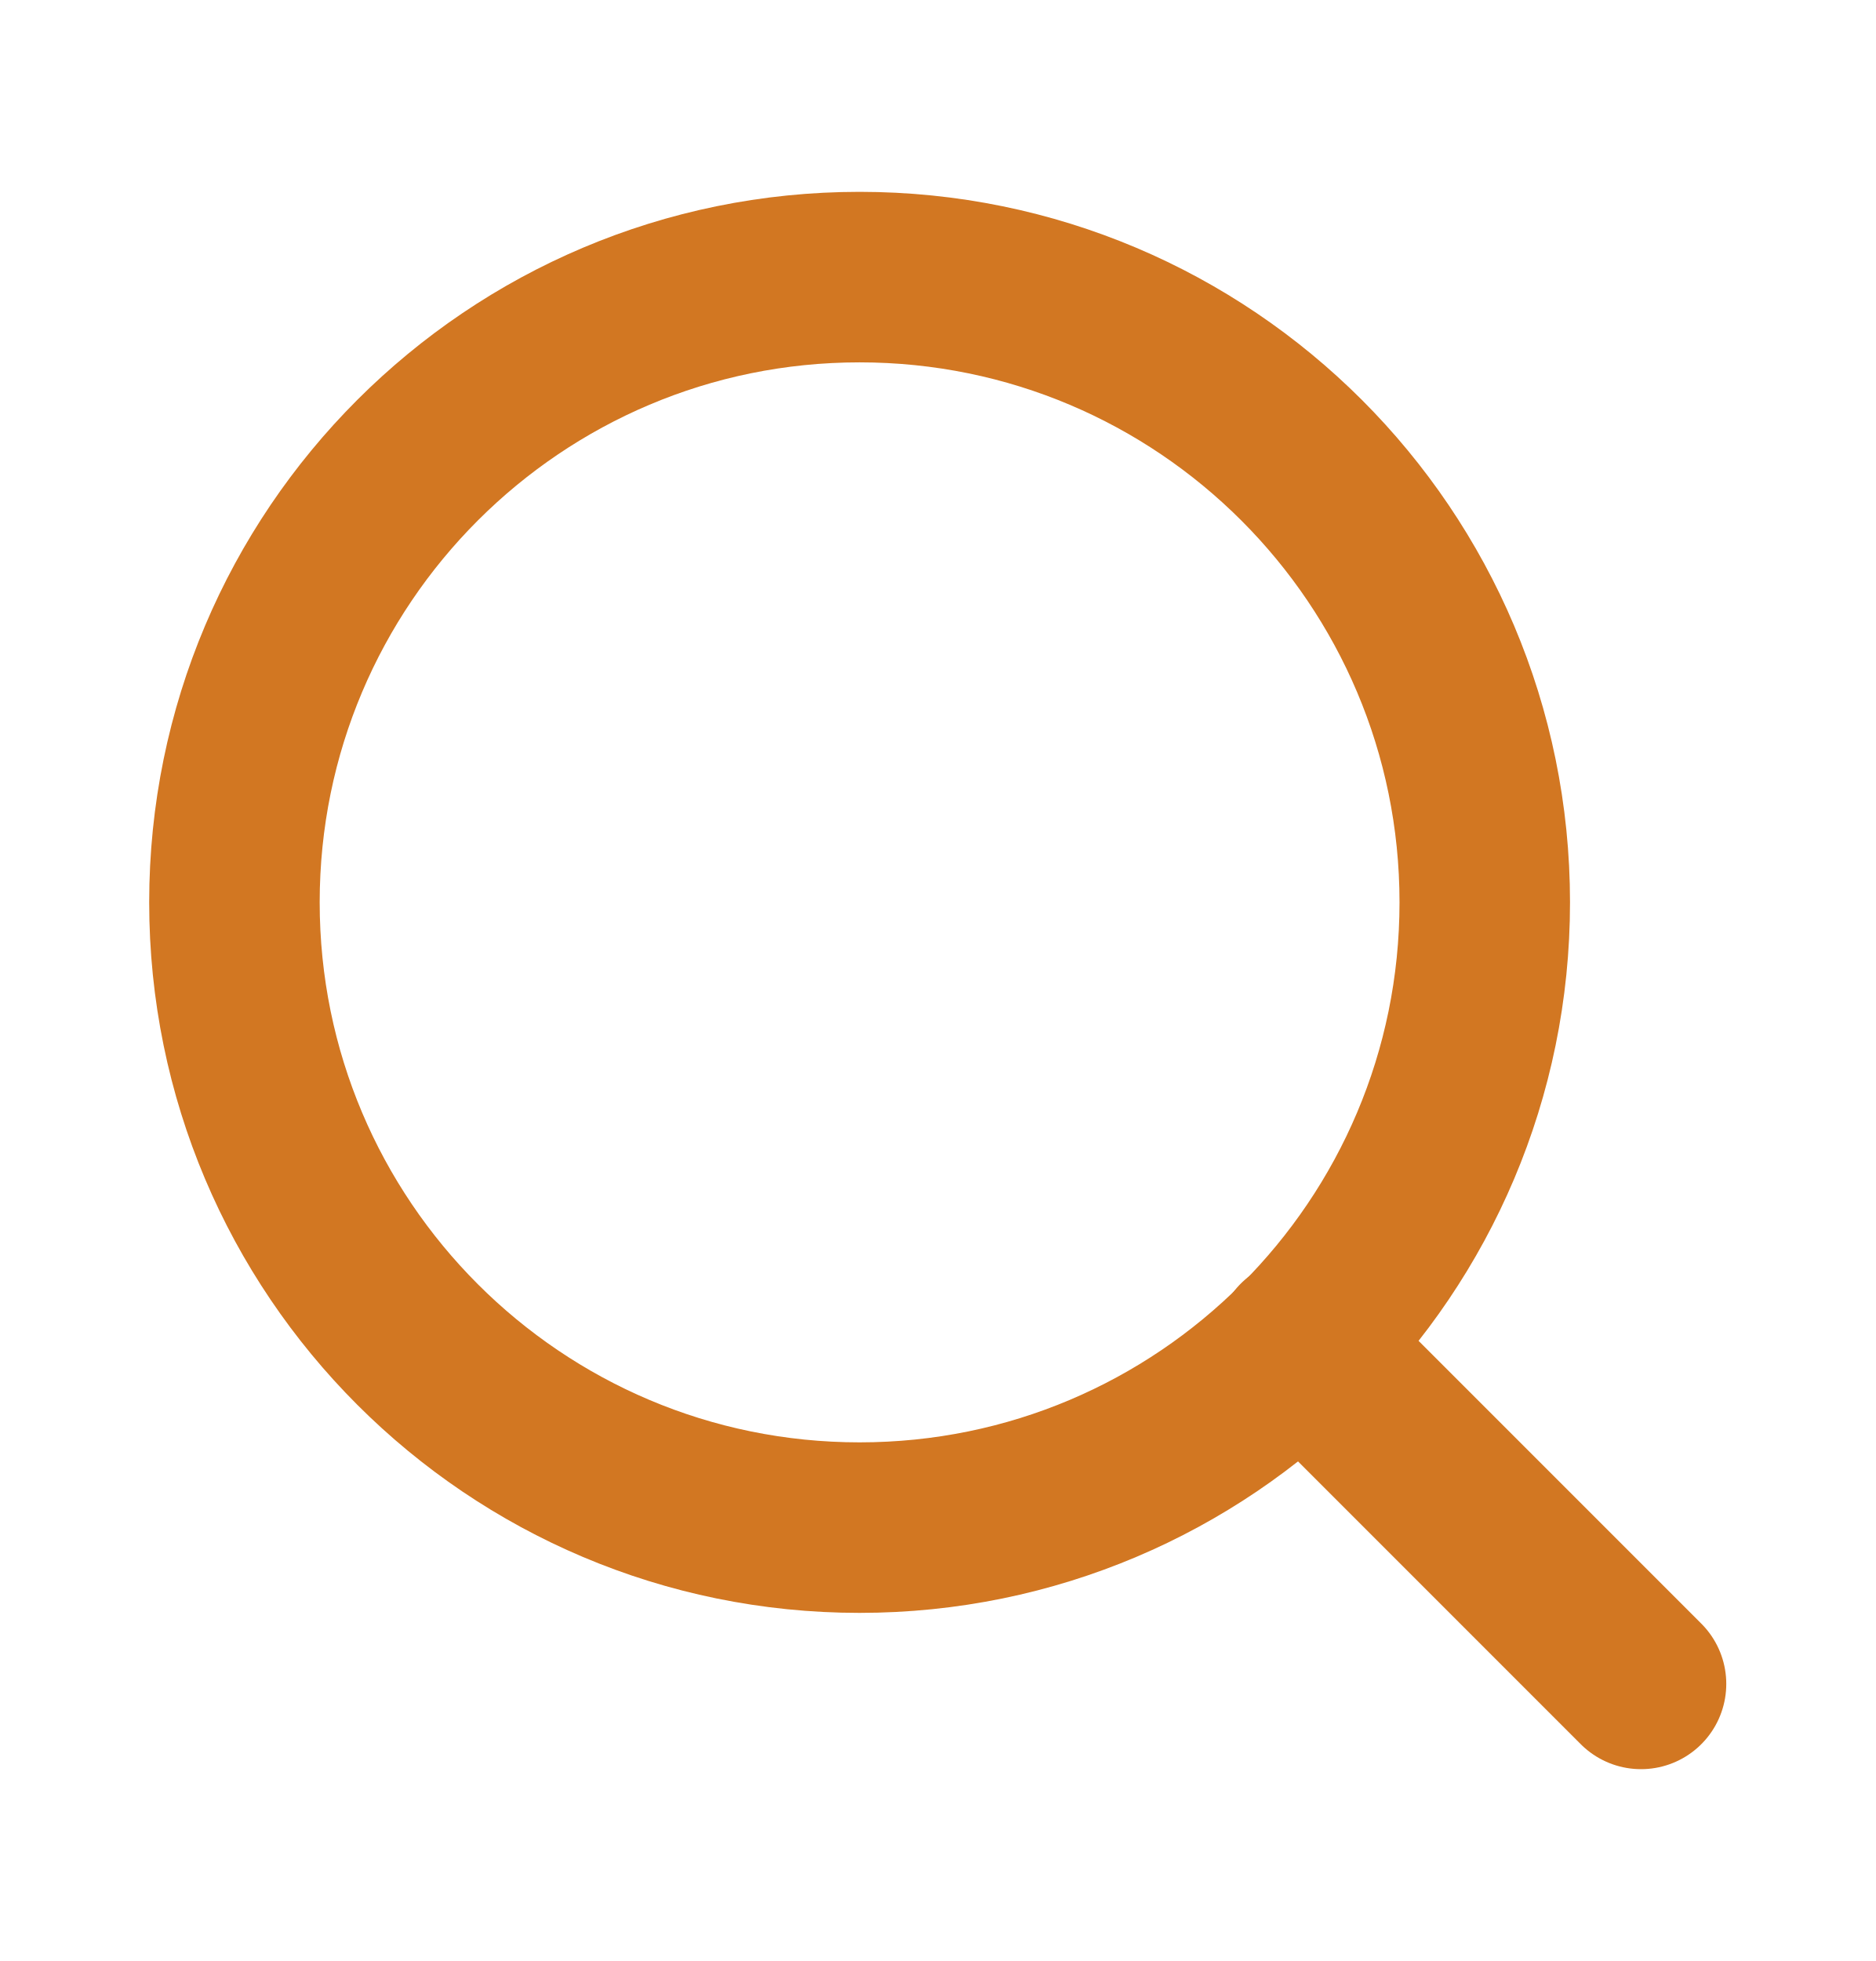
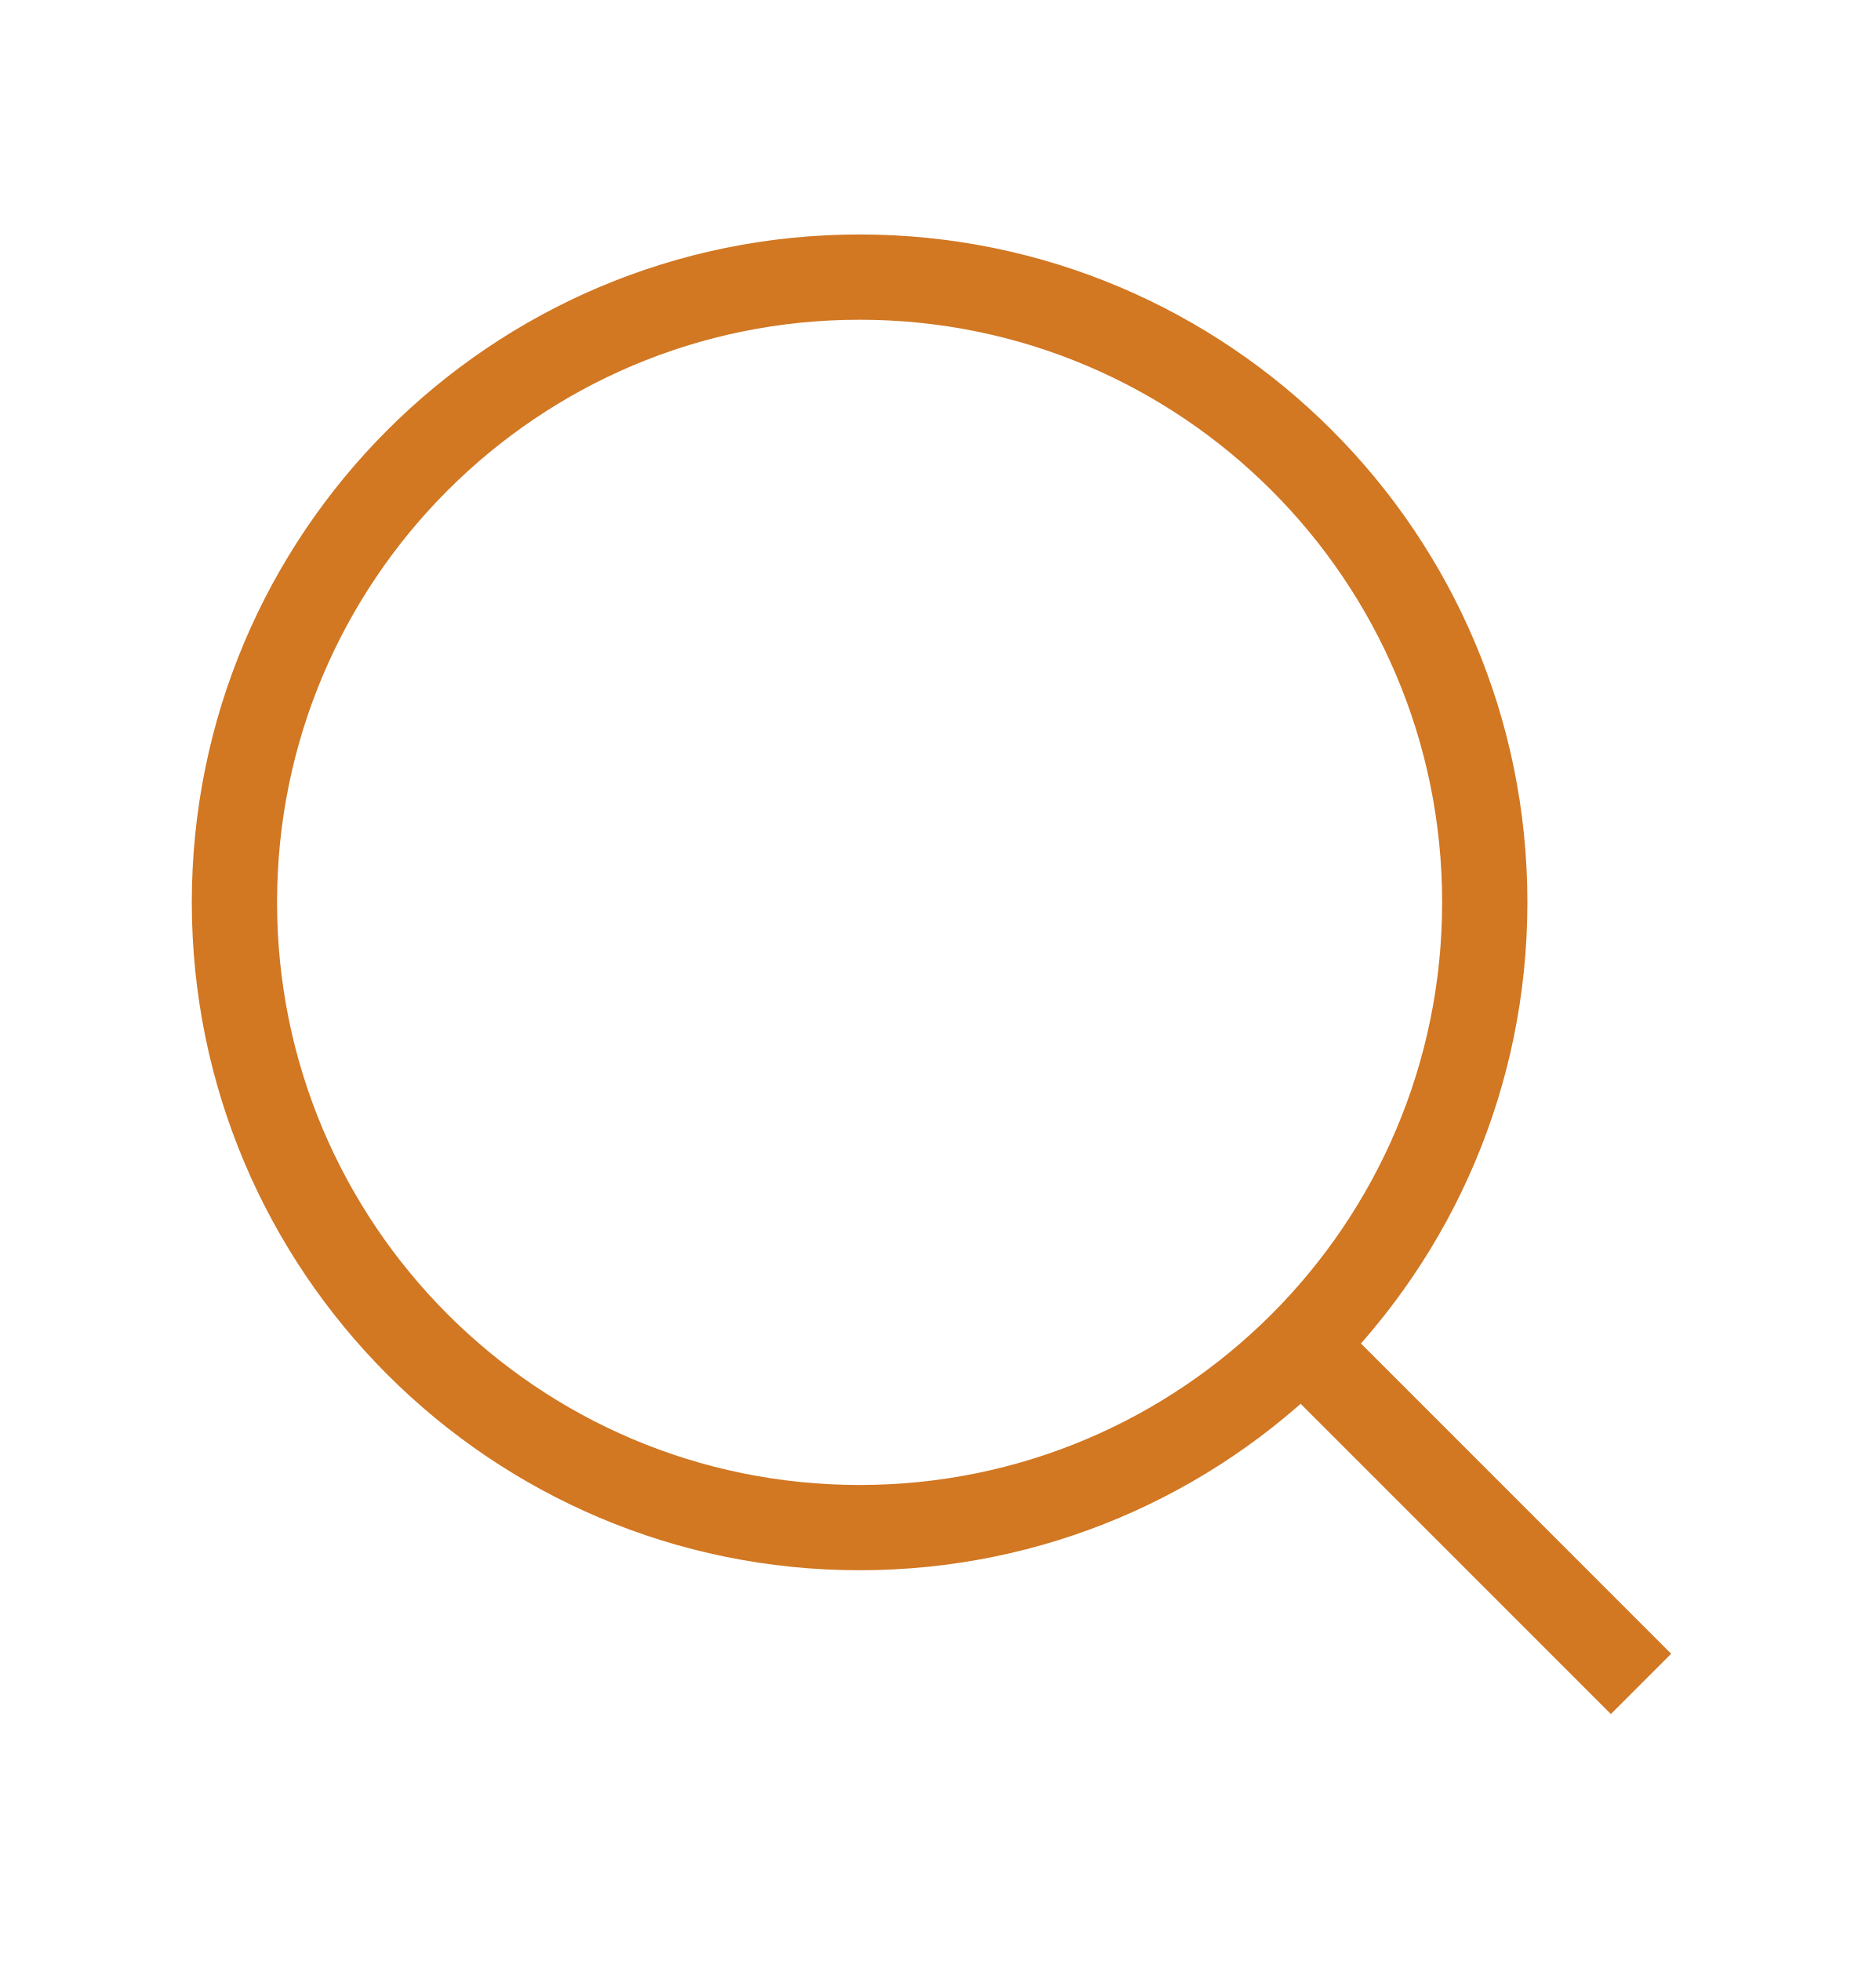
<svg xmlns="http://www.w3.org/2000/svg" width="22" height="23" viewBox="0 0 22 23" fill="none">
-   <path d="M10.083 17.917C14.133 17.917 17.417 14.633 17.417 10.583C17.417 6.533 14.133 3.25 10.083 3.25C6.033 3.25 2.75 6.533 2.75 10.583C2.75 14.633 6.033 17.917 10.083 17.917Z" stroke="#D27722" stroke-width="2" stroke-linecap="round" stroke-linejoin="round" />
-   <path d="M19.25 19.75L15.262 15.762" stroke="#D27722" stroke-width="2" stroke-linecap="round" stroke-linejoin="round" />
+   <path d="M10.083 17.917C14.133 17.917 17.417 14.633 17.417 10.583C17.417 6.533 14.133 3.25 10.083 3.25C6.033 3.25 2.75 6.533 2.75 10.583C2.75 14.633 6.033 17.917 10.083 17.917Z" stroke="#D27722" strokeWidth="2" strokeLinecap="round" strokeLinejoin="round" />
+   <path d="M19.25 19.75L15.262 15.762" stroke="#D27722" strokeWidth="2" strokeLinecap="round" strokeLinejoin="round" />
</svg>
